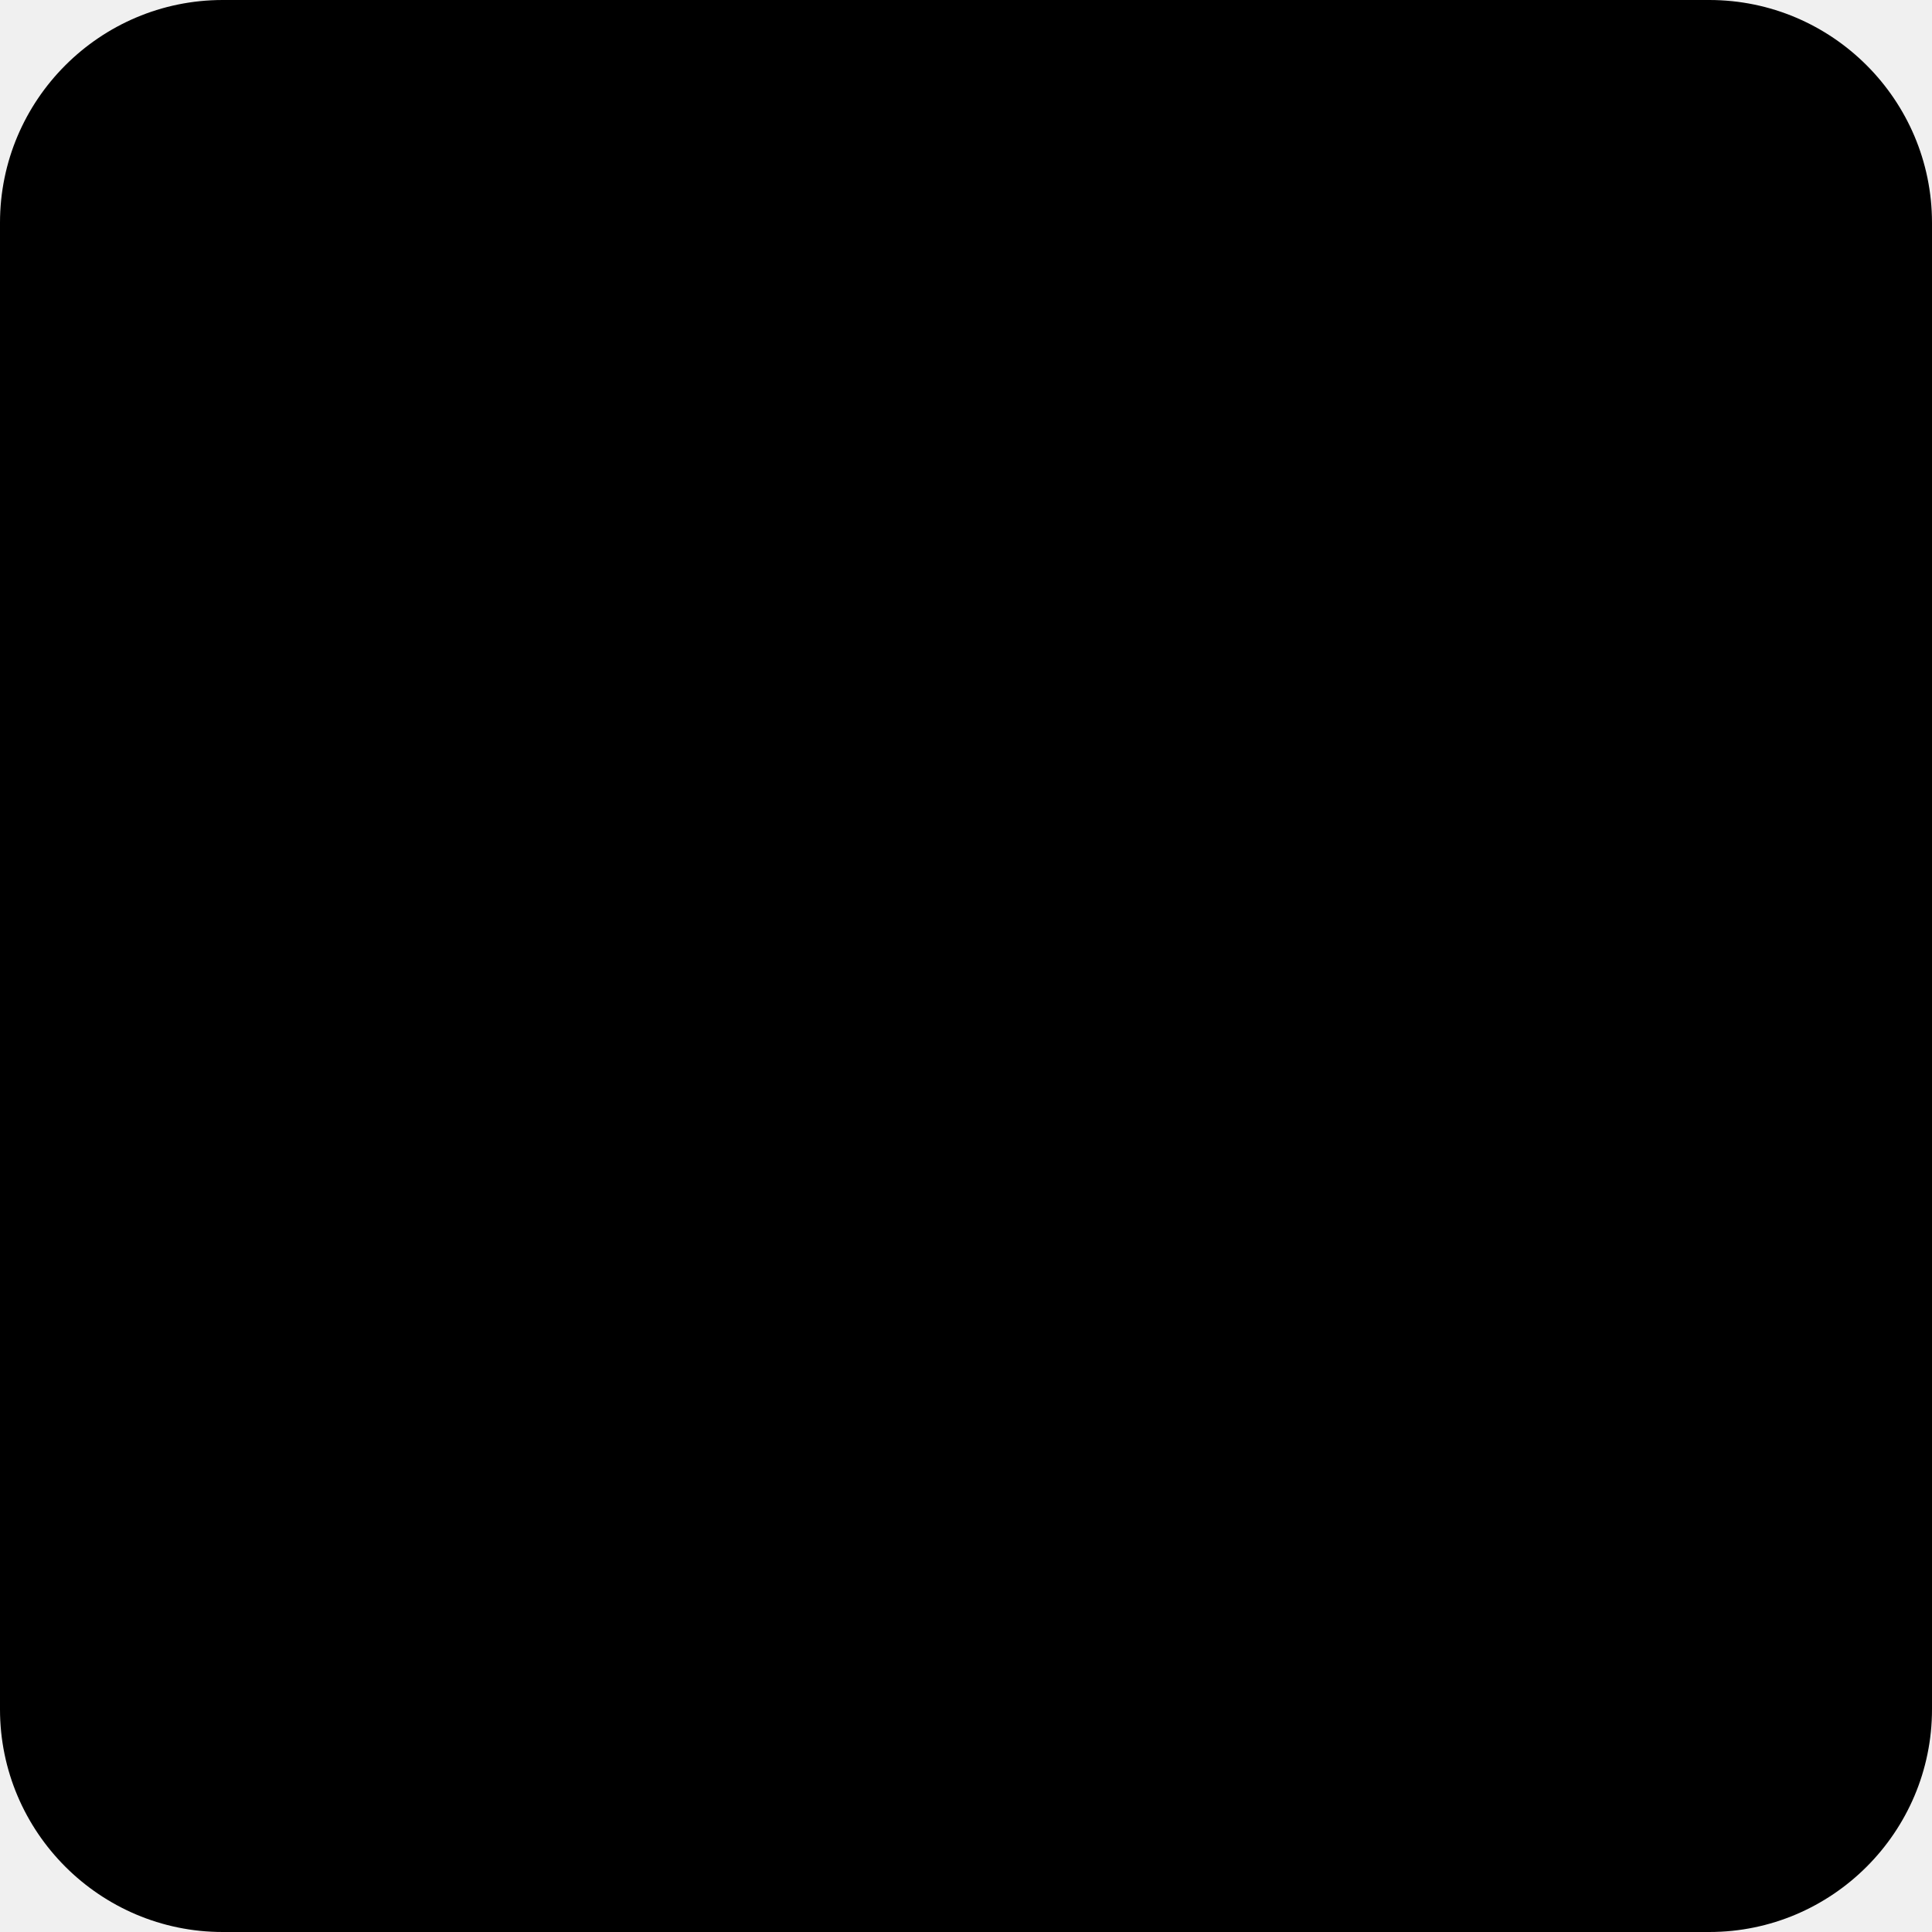
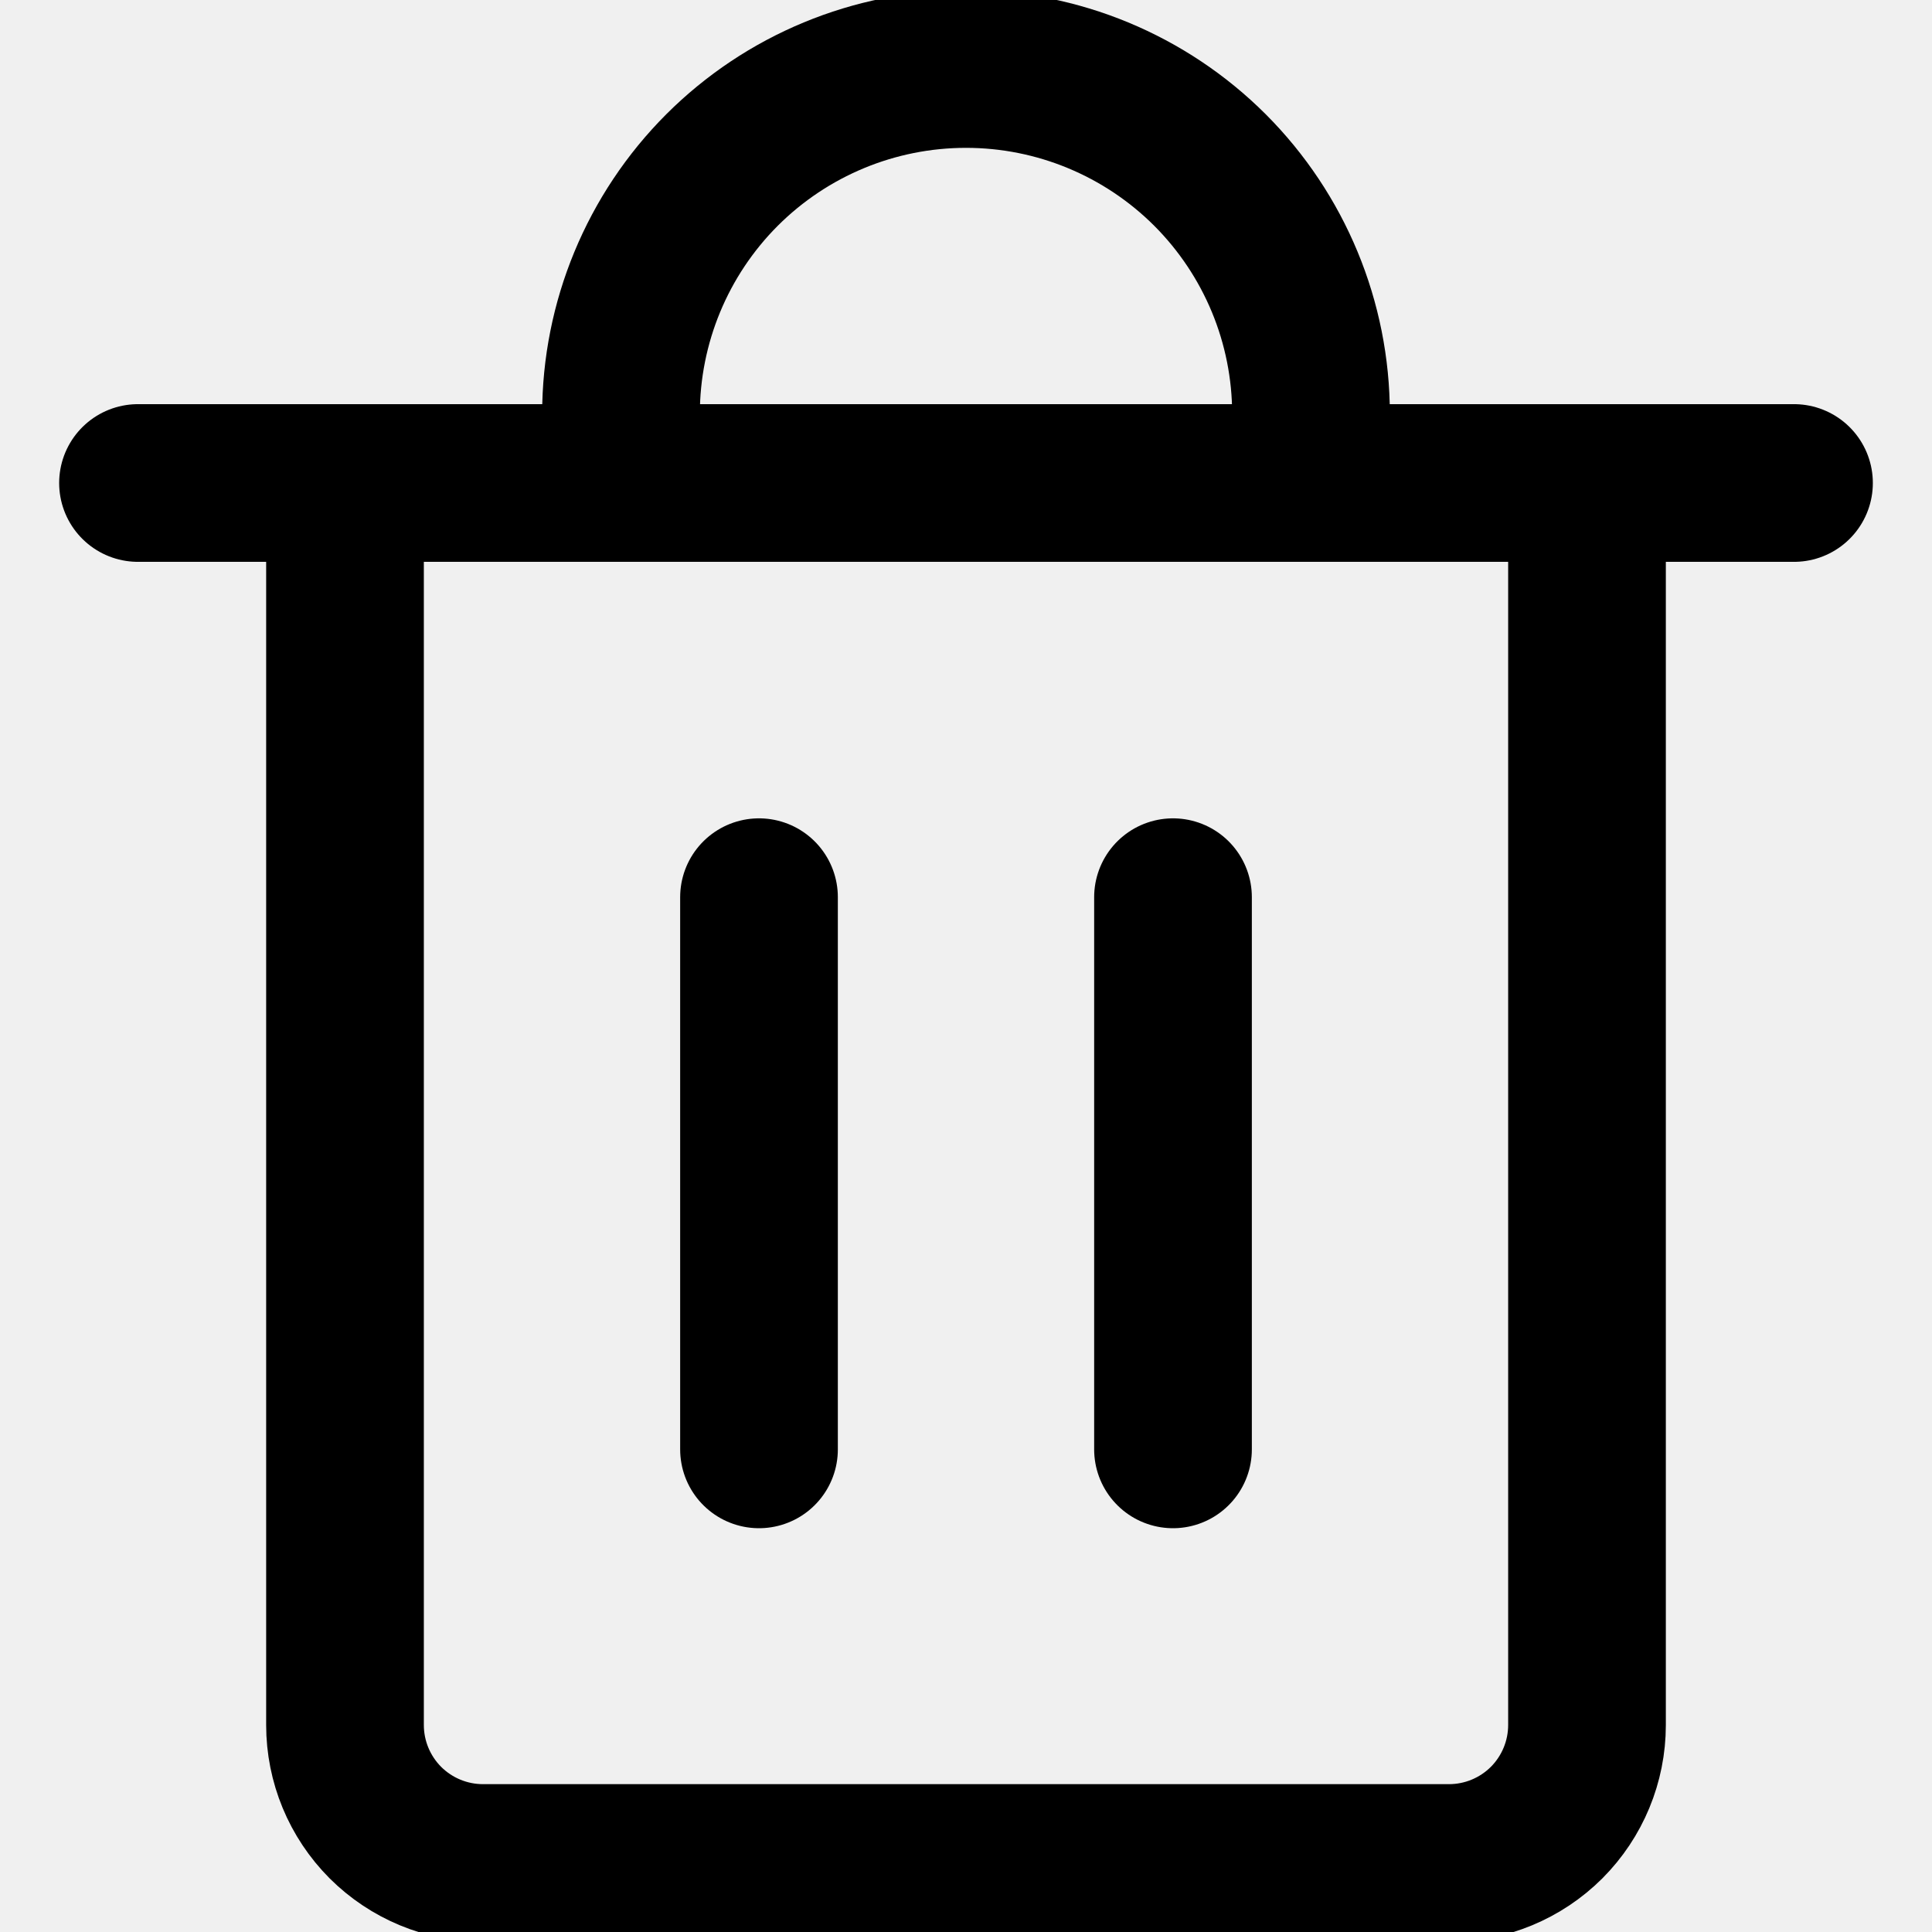
- <svg xmlns="http://www.w3.org/2000/svg" version="1.1" id="Capa_1" x="0px" y="0px" viewBox="0 0 46.734 46.734" style="enable-background:new 0 0 46.734 46.734;" xml:space="preserve">
-   <g>
-     <path d="M41.346,0H5.388C2.417,0,0,2.417,0,5.388v35.958c0,2.971,2.417,5.388,5.388,5.388h35.958c2.971,0,5.388-2.417,5.388-5.388   V5.388C46.733,2.417,44.316,0,41.346,0z" />
+ <svg xmlns="http://www.w3.org/2000/svg" width="21" height="21" viewBox="0 0 21 21" fill="none">
+   <g clip-path="url(#clip0_3357_4566)">
+     <path d="M1.5 5.25H19.5" stroke="#000" stroke-width="1.714" stroke-linecap="round" stroke-linejoin="round" />
+     <path d="M3.75 5.25H17.25V18.75C17.25 19.148 17.092 19.529 16.811 19.811C16.529 20.092 16.148 20.25 15.75 20.25H5.25C4.852 20.25 4.471 20.092 4.189 19.811C3.908 19.529 3.75 19.148 3.75 18.75V5.25Z" stroke="#000" stroke-width="1.714" stroke-linecap="round" stroke-linejoin="round" />
+     <path d="M6.75 5.25V4.5C6.75 3.505 7.145 2.552 7.848 1.848C8.552 1.145 9.505 0.75 10.5 0.75C11.495 0.75 12.448 1.145 13.152 1.848C13.855 2.552 14.25 3.505 14.25 4.5V5.25" stroke="#000" stroke-width="1.714" stroke-linecap="round" stroke-linejoin="round" />
+     <path d="M8.25 9.752V15.754" stroke="#000" stroke-width="1.714" stroke-linecap="round" stroke-linejoin="round" />
+     <path d="M12.75 9.752V15.754" stroke="#000" stroke-width="1.714" stroke-linecap="round" stroke-linejoin="round" />
  </g>
+   <defs>
+     <clipPath id="clip0_3357_4566">
+       <rect width="21" height="21" fill="white" />
+     </clipPath>
+   </defs>
</svg>
